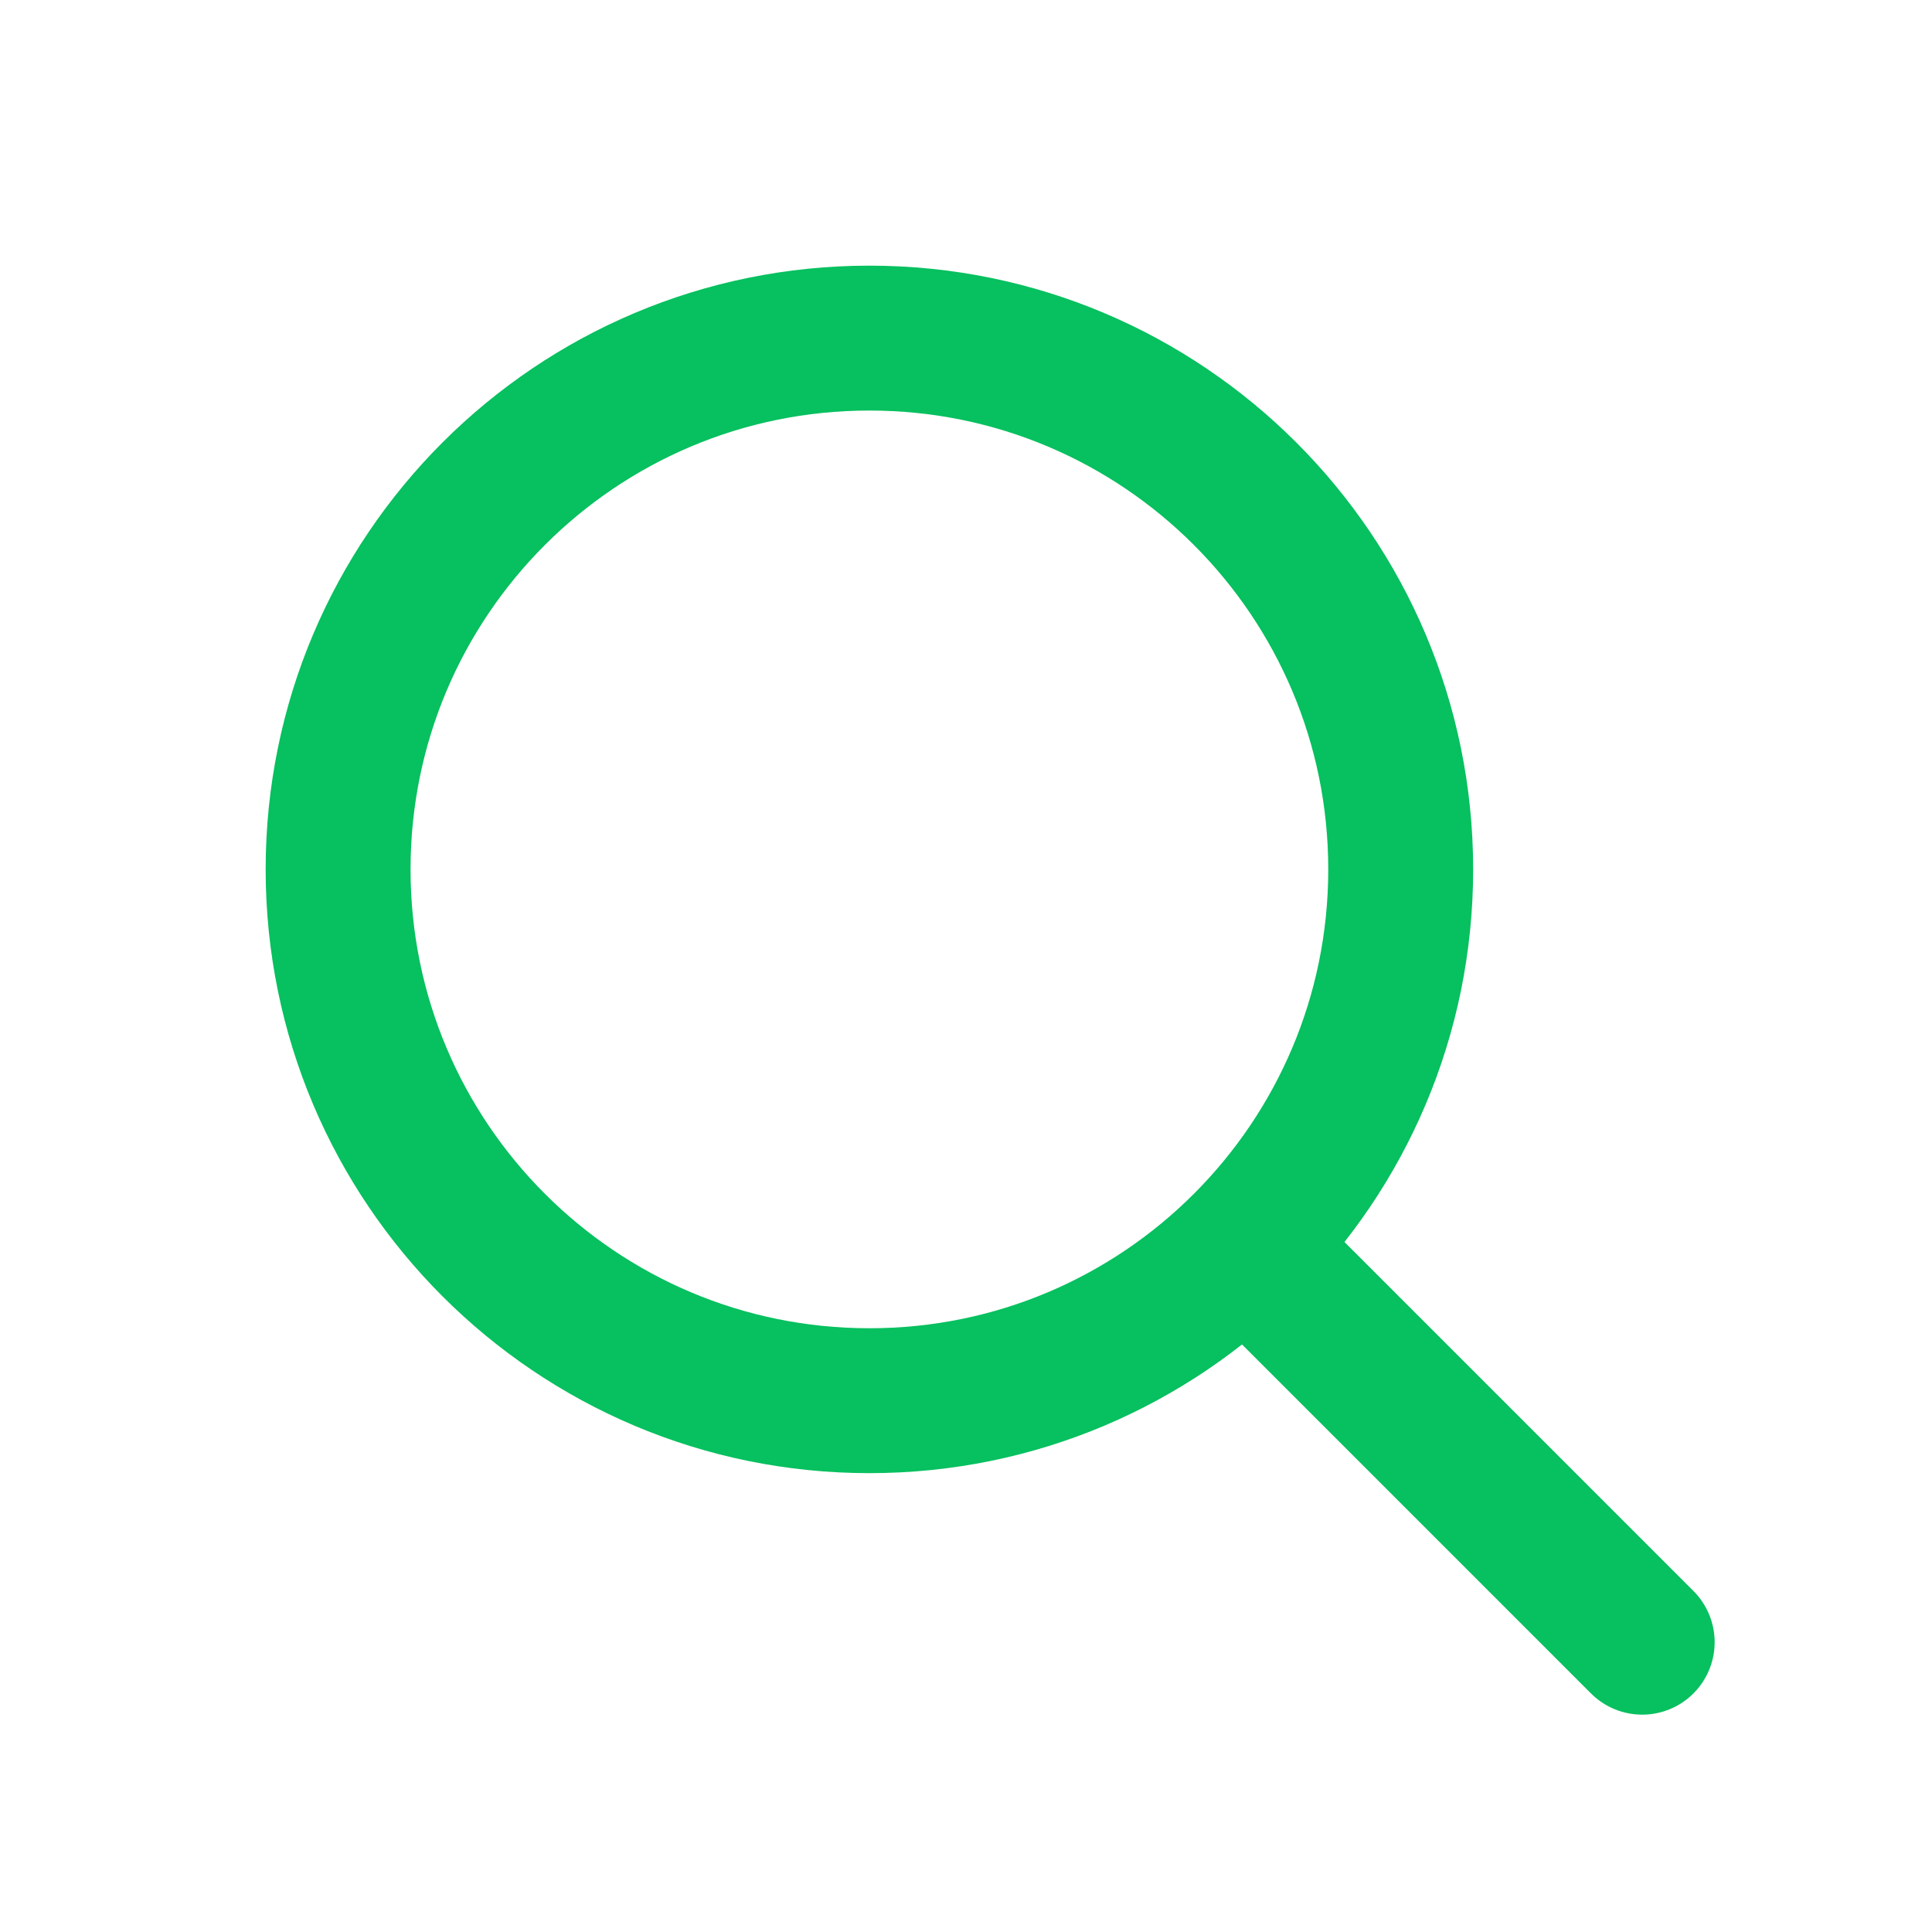
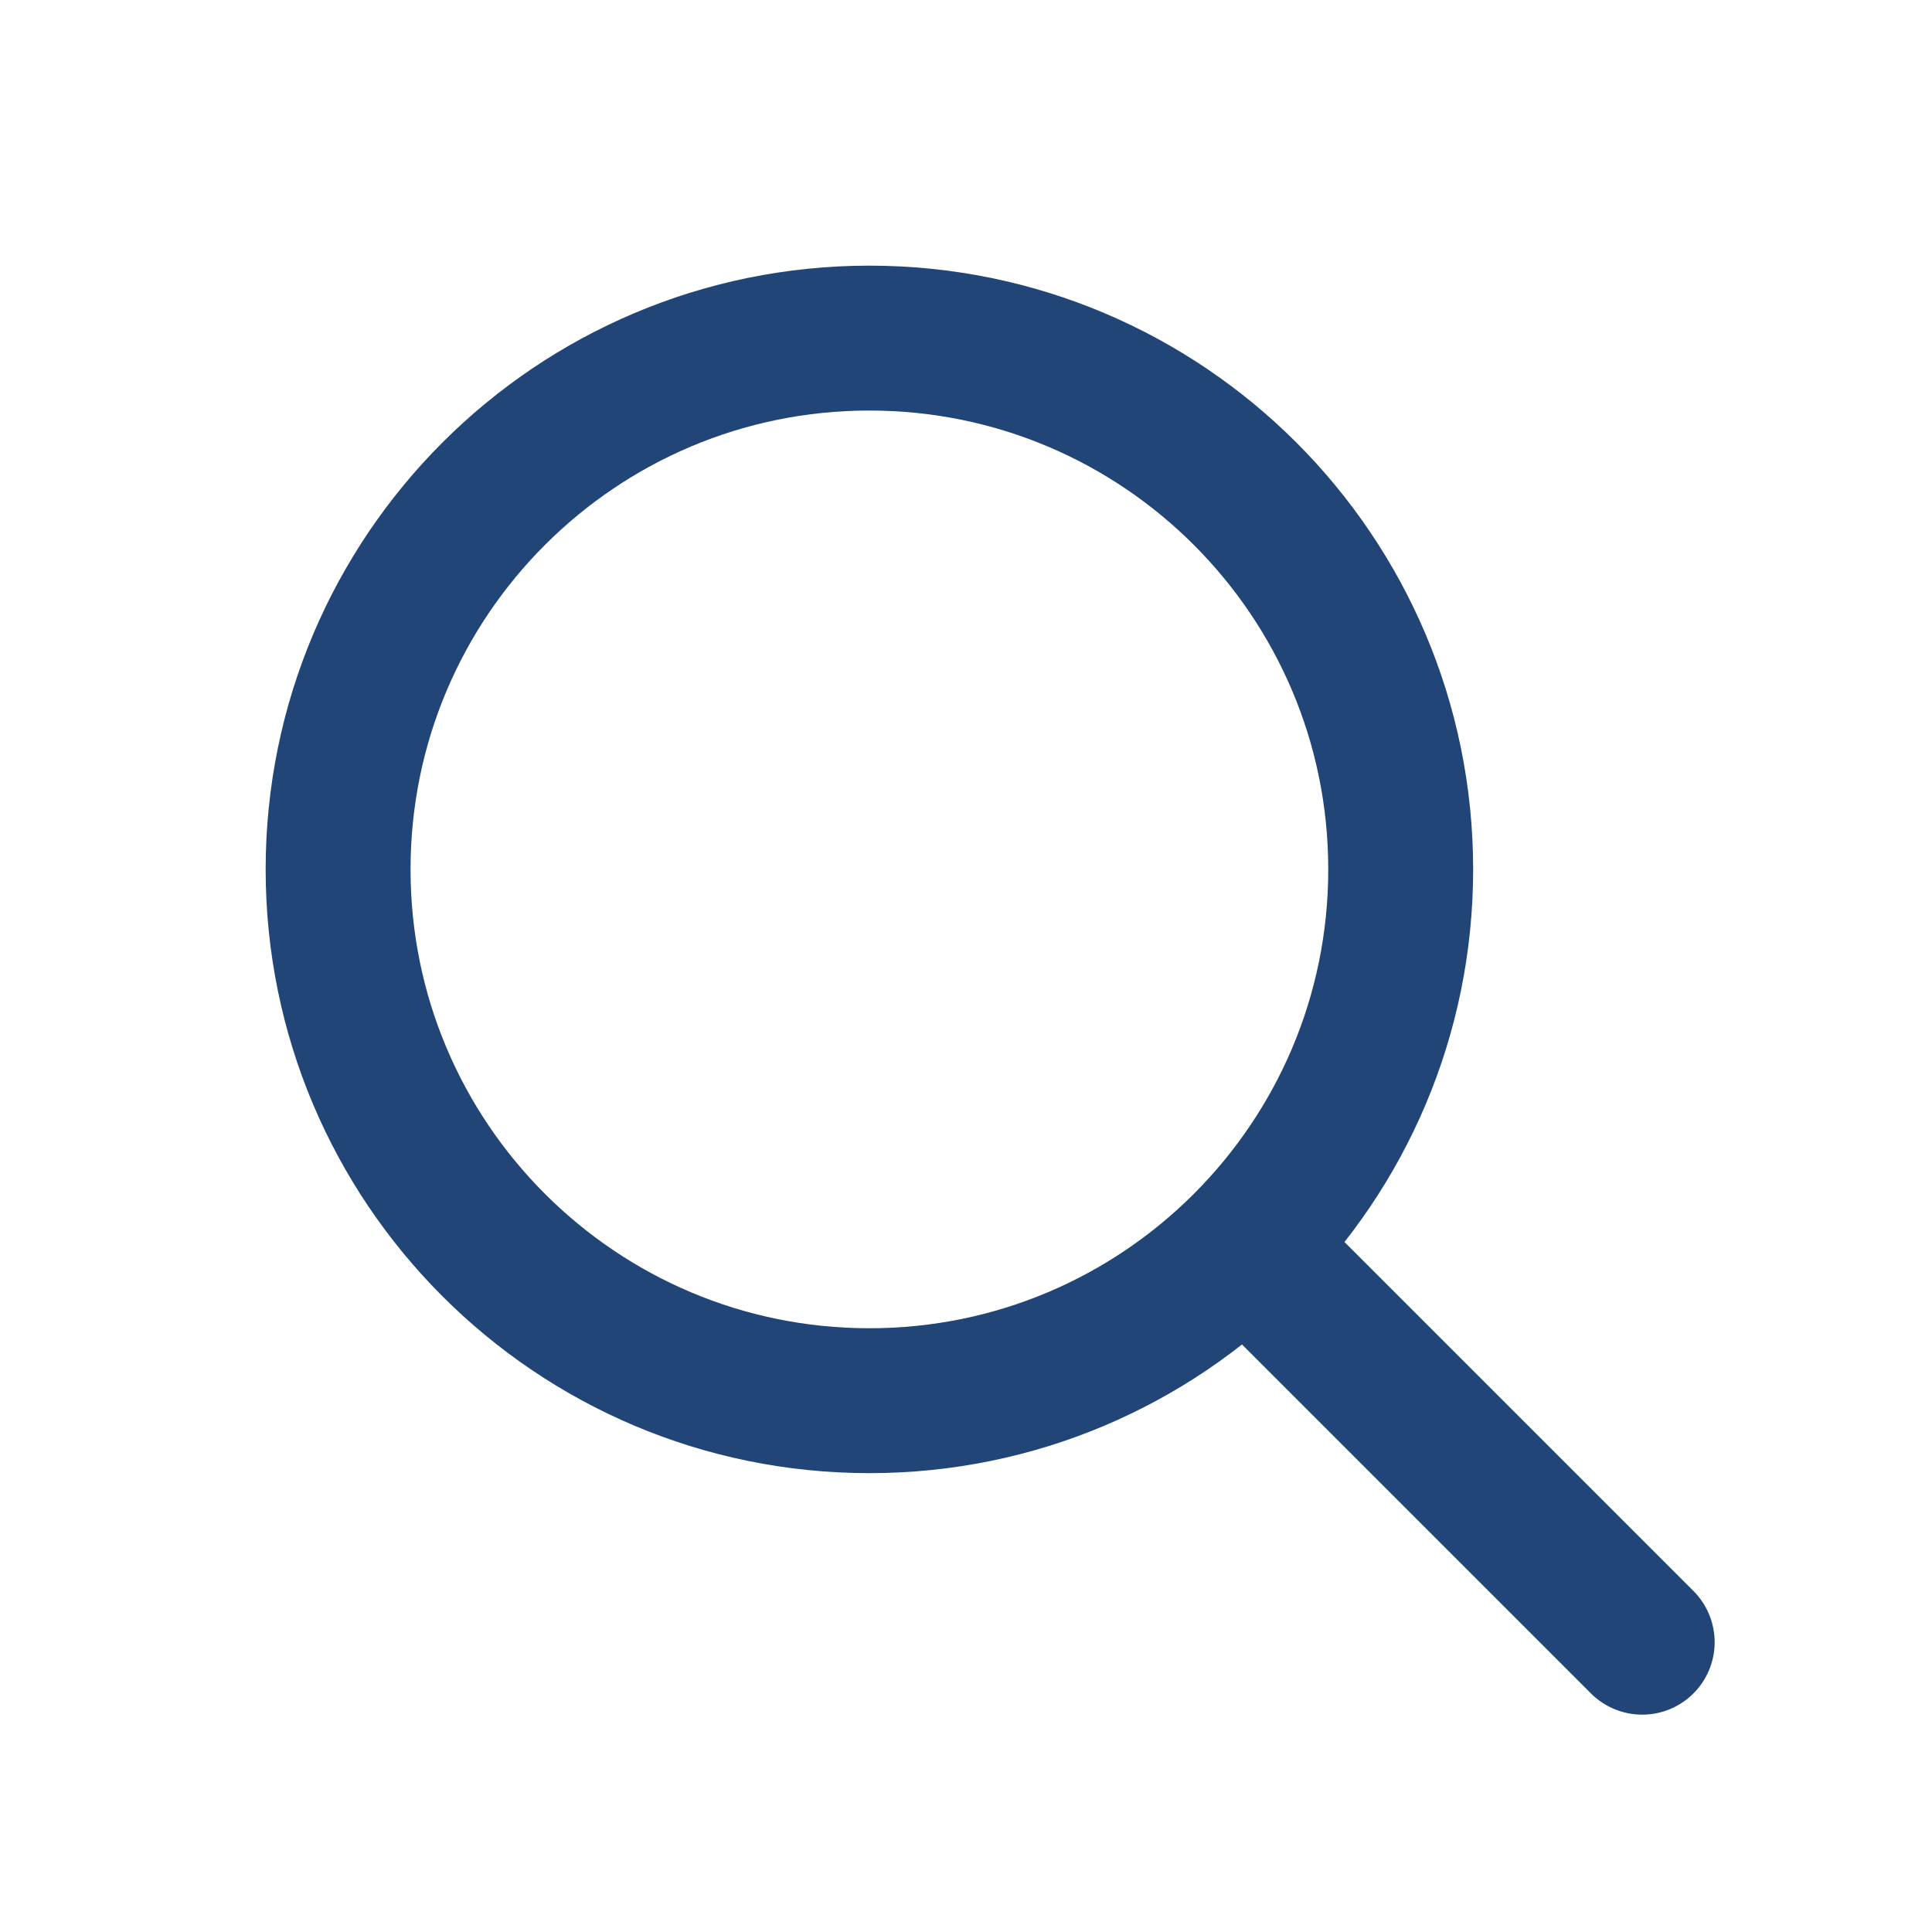
<svg xmlns="http://www.w3.org/2000/svg" width="20" height="20" viewBox="0 0 20 20" fill="none">
-   <circle cx="9" cy="9" r="5.5" stroke="#07C05F" stroke-width="1.5" />
-   <line x1="13.06" y1="13.06" x2="17" y2="17" stroke="#07C05F" stroke-width="1.5" stroke-linecap="round" />
+   <circle cx="9" cy="9" r="5.5" stroke="#214577" stroke-width="1.5" />
+   <line x1="13.06" y1="13.06" x2="17" y2="17" stroke="#214577" stroke-width="1.5" stroke-linecap="round" />
</svg>
